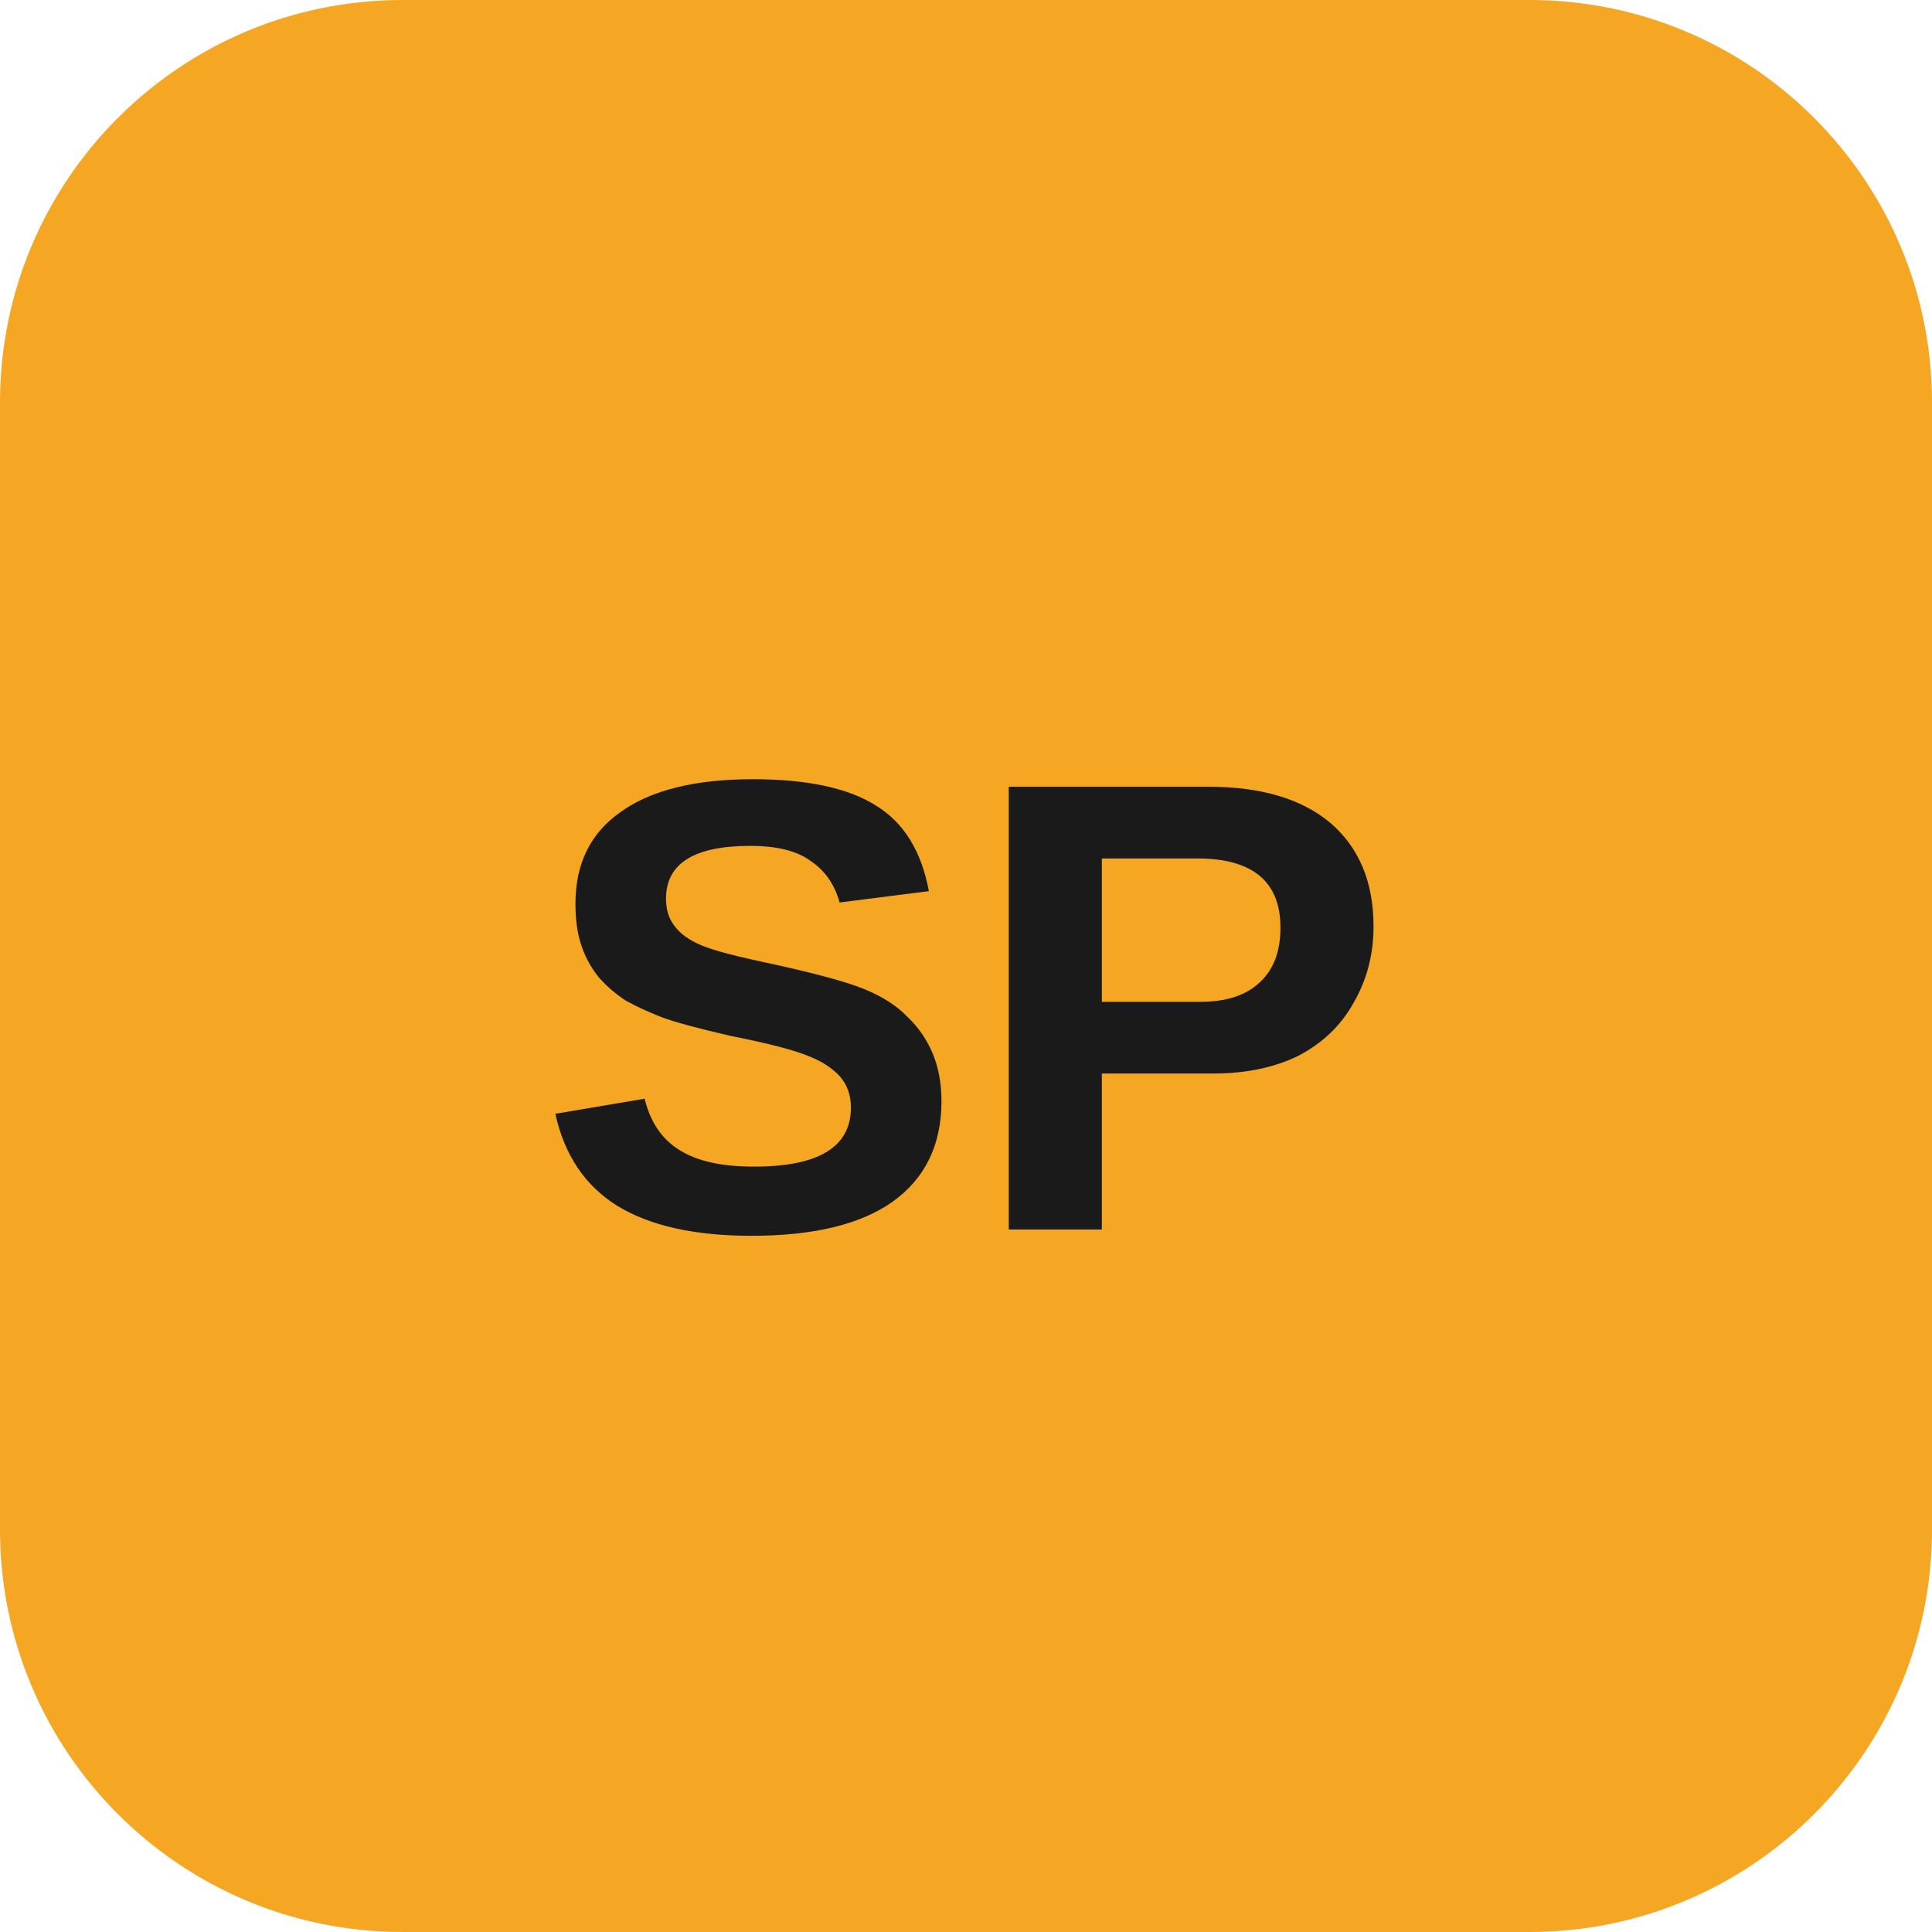
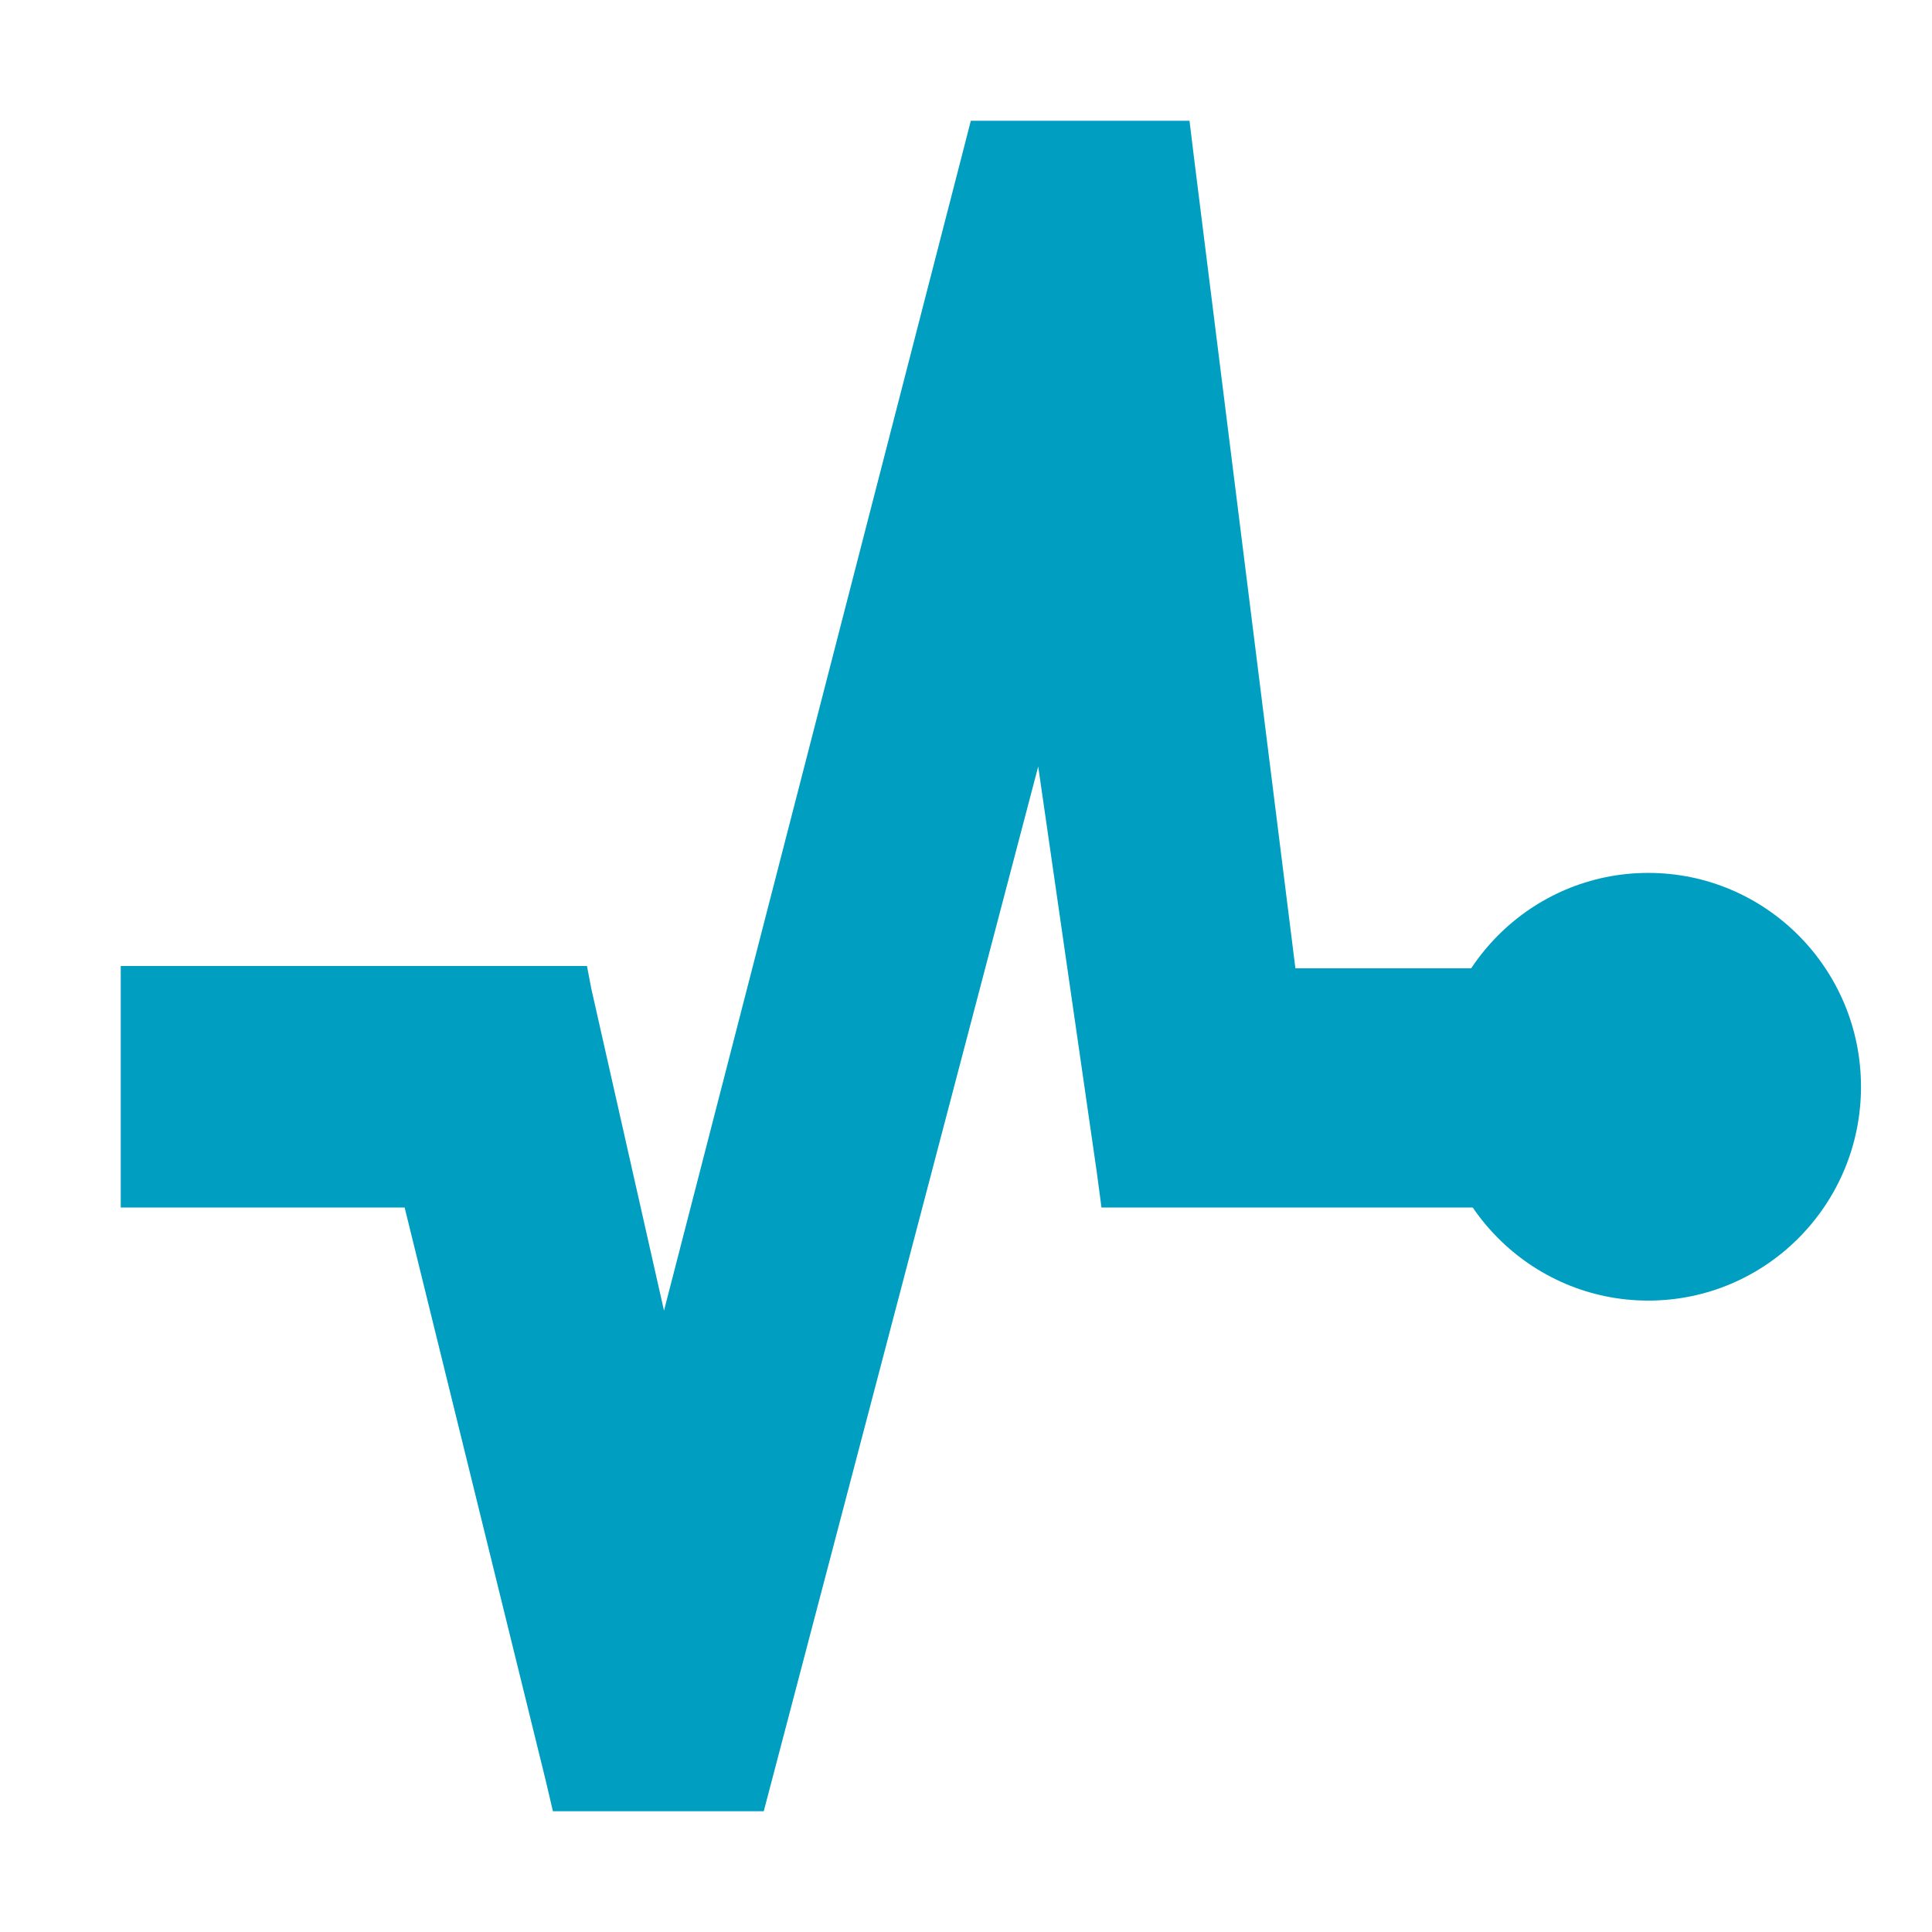
- <svg xmlns="http://www.w3.org/2000/svg" viewBox="0 0 24 24">
-   <rect width="24" height="24" rx="5" fill="var(--icon-primary, #F5A623)" />
-   <text x="12" y="12.5" text-anchor="middle" dominant-baseline="central" font-family="Arial, Helvetica, sans-serif" font-size="8" font-weight="700" fill="var(--icon-secondary, #1A1A1A)">SP</text>
+ <svg xmlns="http://www.w3.org/2000/svg" fill="#009FC1" role="img" viewBox="0 0 24 24">
+   <g transform="translate(0,0) scale(1.5)">
+     <path fill-rule="evenodd" clip-rule="evenodd" d="M14.506 9.096V9.434V9.602L14.49 10H12.859H9.416H9.122L9.083 9.707L8.598 6.348L6.391 14.749L6.325 15H6.066H4.844H4.579L4.518 14.74L3.351 10H1.336H1V9.752V8.265V8H1.336H4.609H4.861L4.897 8.188L5.499 10.854L7.975 1.253L8.04 1H8.299H9.554H9.851L9.887 1.296L10.728 8.019H12.829L13.316 8.019L13.631 8.019H14.49L14.506 8.188V8.356V9.096Z" fill="#009FC1" />
+     <path d="M15.412 9C15.412 9.978 14.623 10.771 13.65 10.771C12.678 10.771 11.889 9.978 11.889 9C11.889 8.022 12.678 7.229 13.65 7.229C14.623 7.229 15.412 8.022 15.412 9Z" fill="#009FC1" />
+   </g>
</svg>
